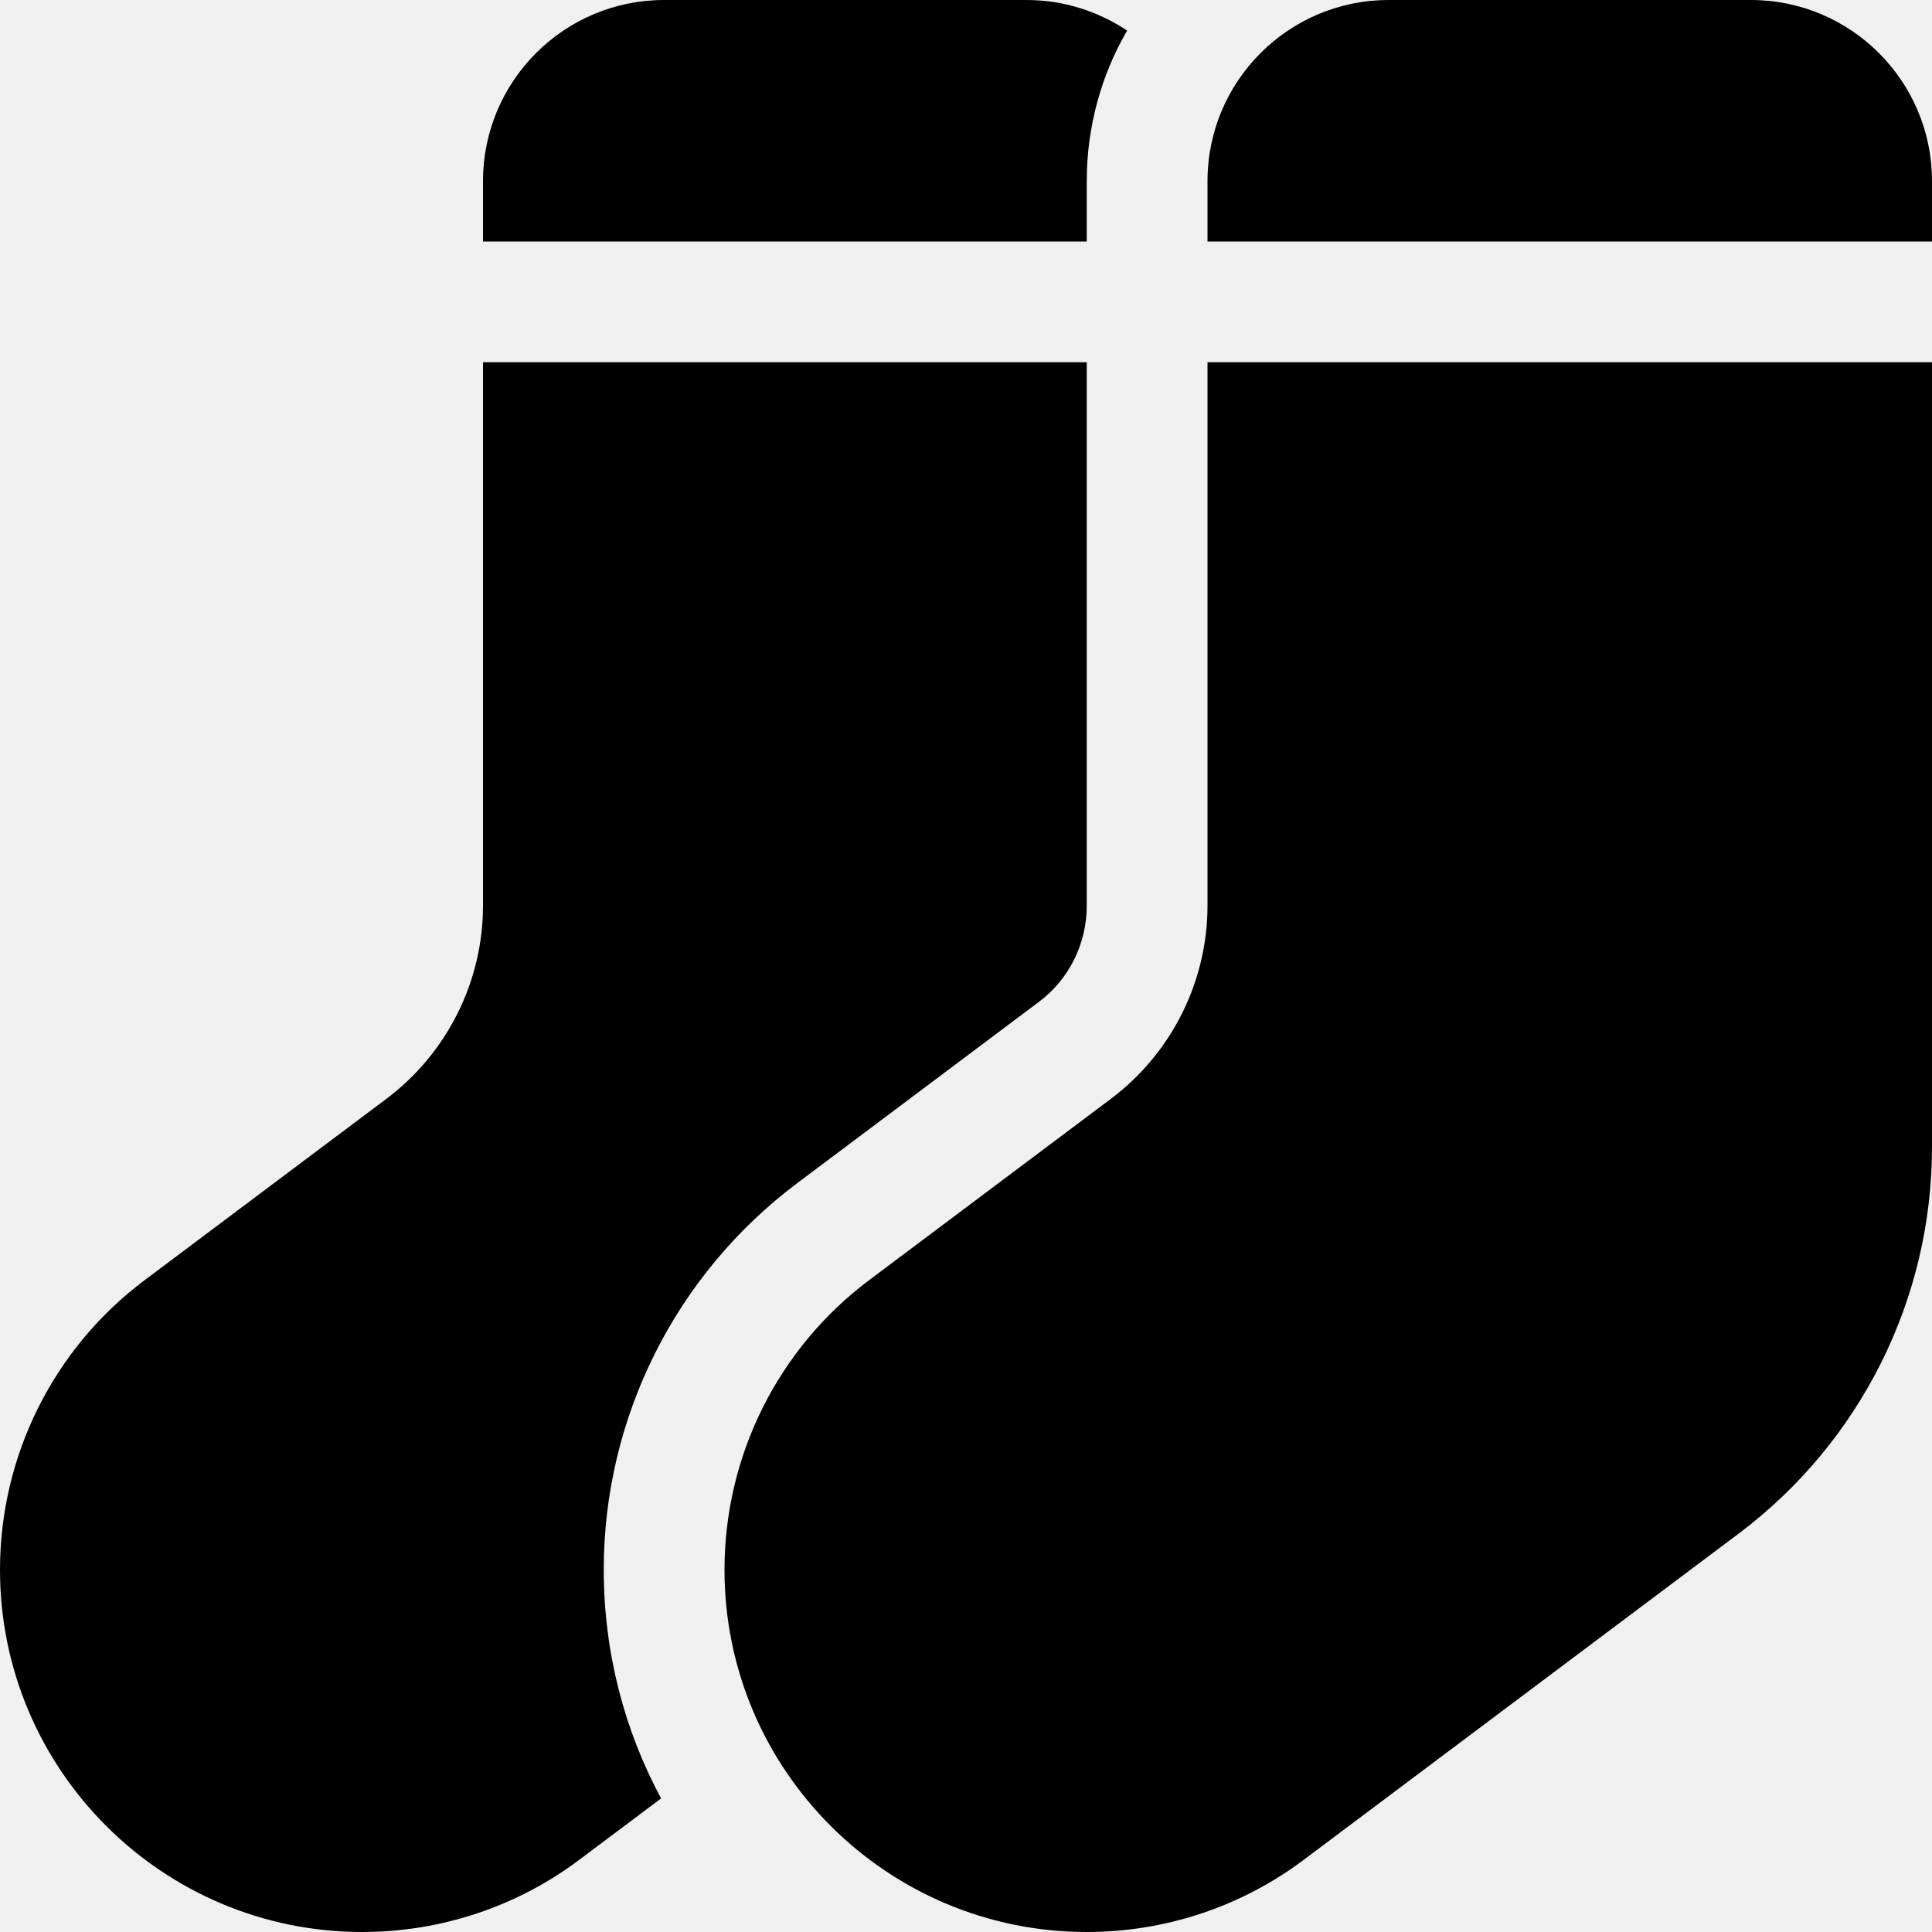
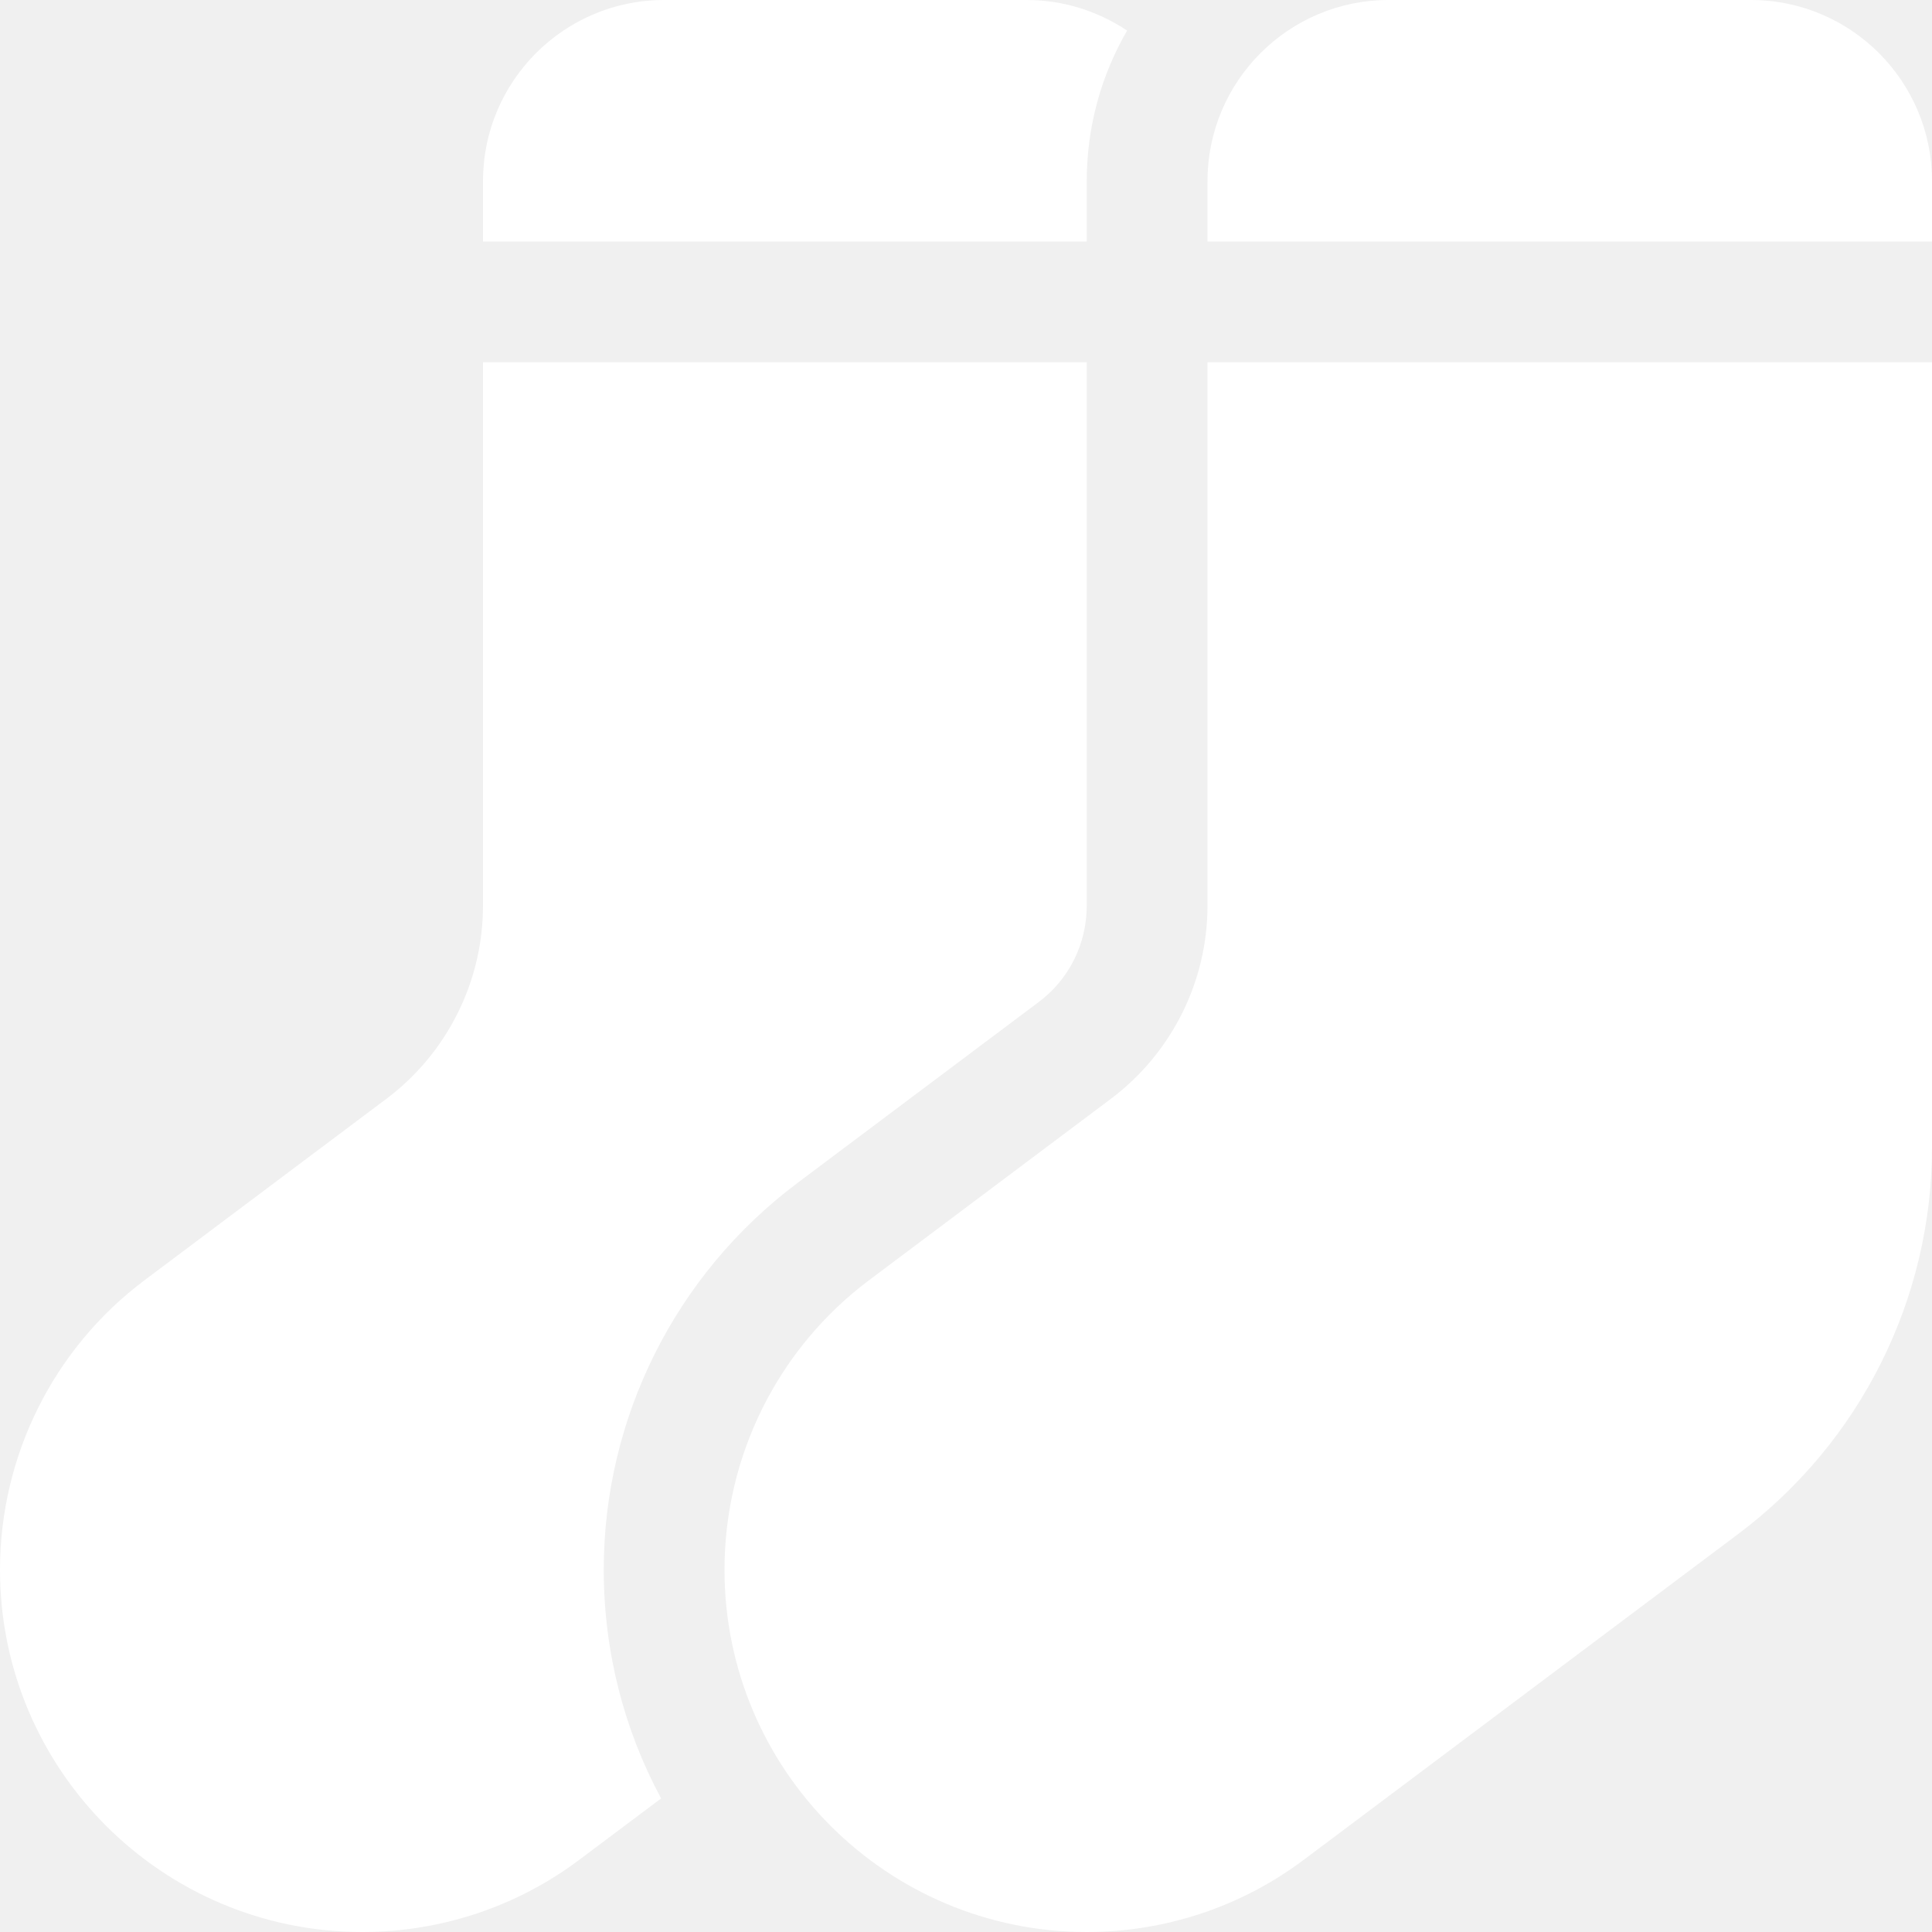
<svg xmlns="http://www.w3.org/2000/svg" viewBox="0 0 512 512">
-   <path d="M175.2 476.6c-9.7-18-15.2-38.7-15.2-60.6c0-40.3 19-78.2 51.2-102.4l64-48c8.1-6 12.8-15.5 12.8-25.6V96H128V240c0 20.1-9.5 39.1-25.6 51.2l-64 48C14.2 357.3 0 385.8 0 416c0 53 43 96 96 96c20.8 0 41-6.7 57.6-19.2l21.6-16.2zM128 64H288V48c0-14.5 3.9-28.2 10.7-39.9C291 3 281.9 0 272 0H176c-26.5 0-48 21.5-48 48V64zM320 96V240c0 20.1-9.5 39.1-25.6 51.2l-64 48C206.2 357.3 192 385.8 192 416c0 53 43 96 96 96c20.8 0 41-6.7 57.6-19.2l115.2-86.4C493 382.2 512 344.3 512 304V96H320zM512 64V48c0-26.5-21.5-48-48-48H368c-26.5 0-48 21.5-48 48V64H512z" />
+   <path d="M175.2 476.6c-9.7-18-15.2-38.7-15.2-60.6c0-40.3 19-78.2 51.2-102.4l64-48c8.1-6 12.8-15.5 12.8-25.6V96H128V240c0 20.1-9.5 39.1-25.6 51.2l-64 48C14.2 357.3 0 385.8 0 416c0 53 43 96 96 96c20.8 0 41-6.7 57.6-19.2l21.6-16.2zM128 64H288V48c0-14.5 3.9-28.2 10.7-39.9C291 3 281.9 0 272 0H176c-26.5 0-48 21.5-48 48V64zM320 96V240c0 20.1-9.5 39.1-25.6 51.2l-64 48C206.2 357.3 192 385.8 192 416c0 53 43 96 96 96c20.8 0 41-6.7 57.6-19.2l115.2-86.4C493 382.2 512 344.3 512 304V96H320zM512 64V48c0-26.5-21.5-48-48-48H368c-26.5 0-48 21.5-48 48V64H512z" fill="#fff" />
</svg>
